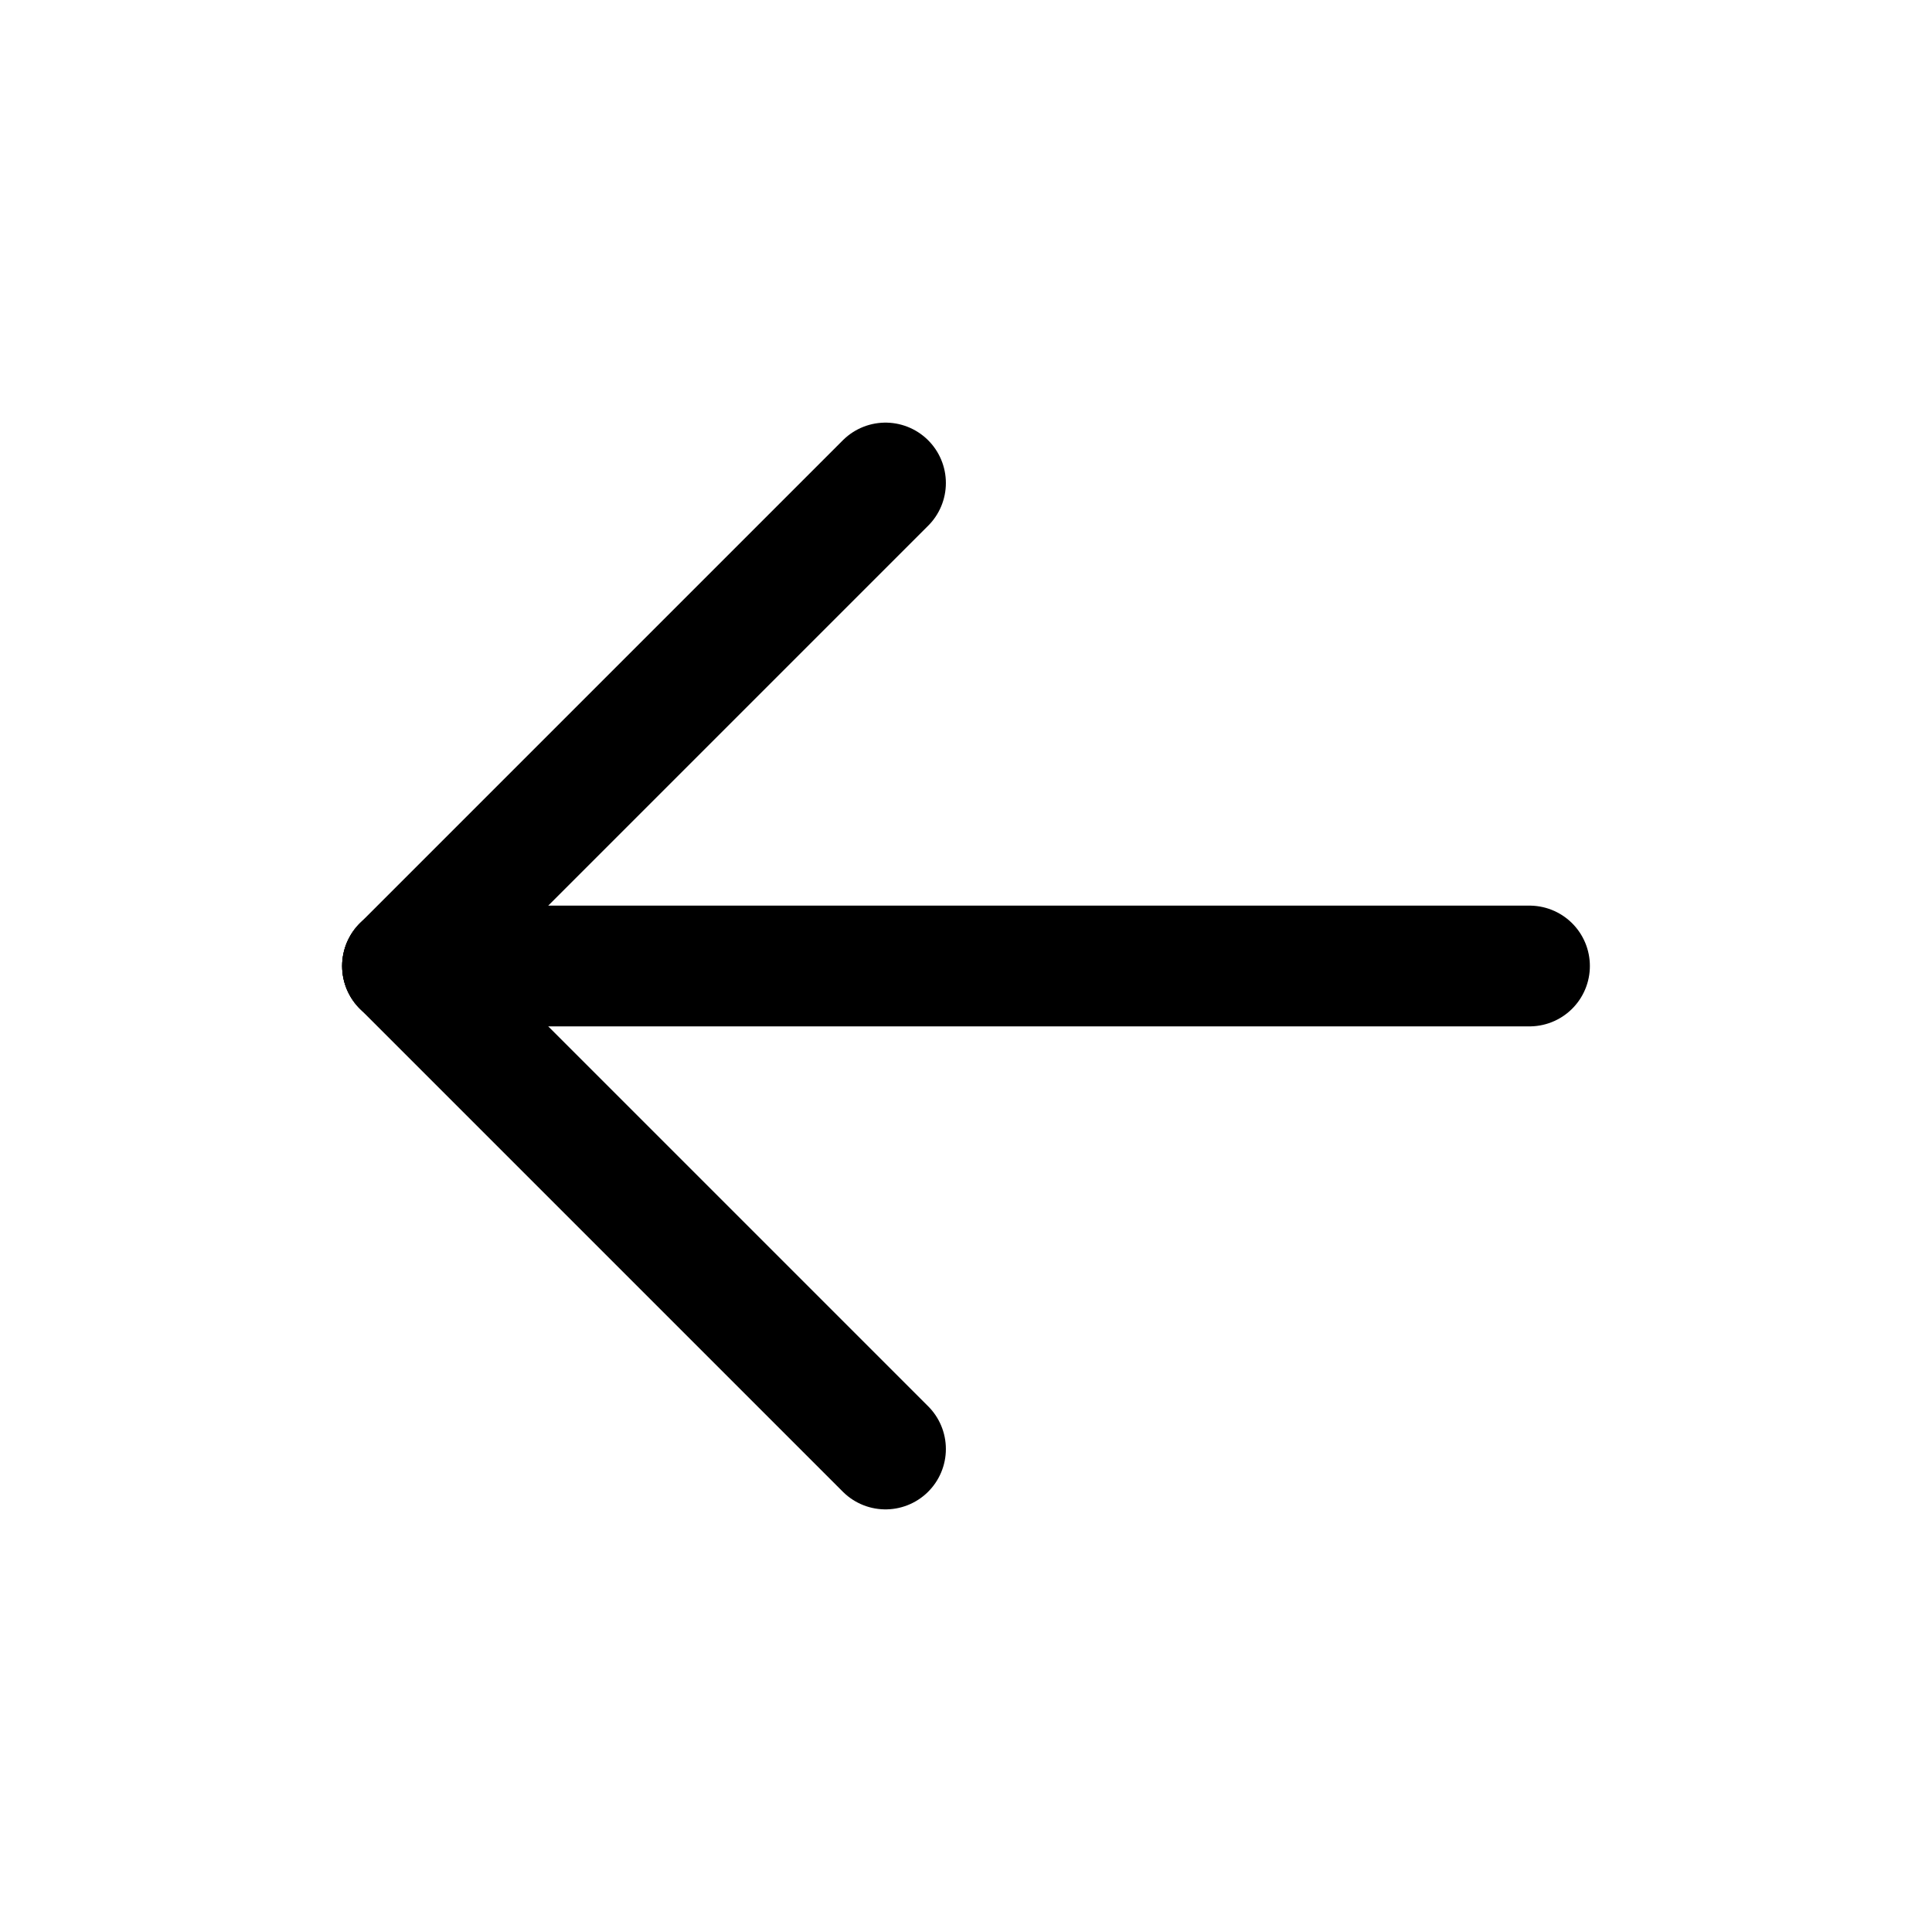
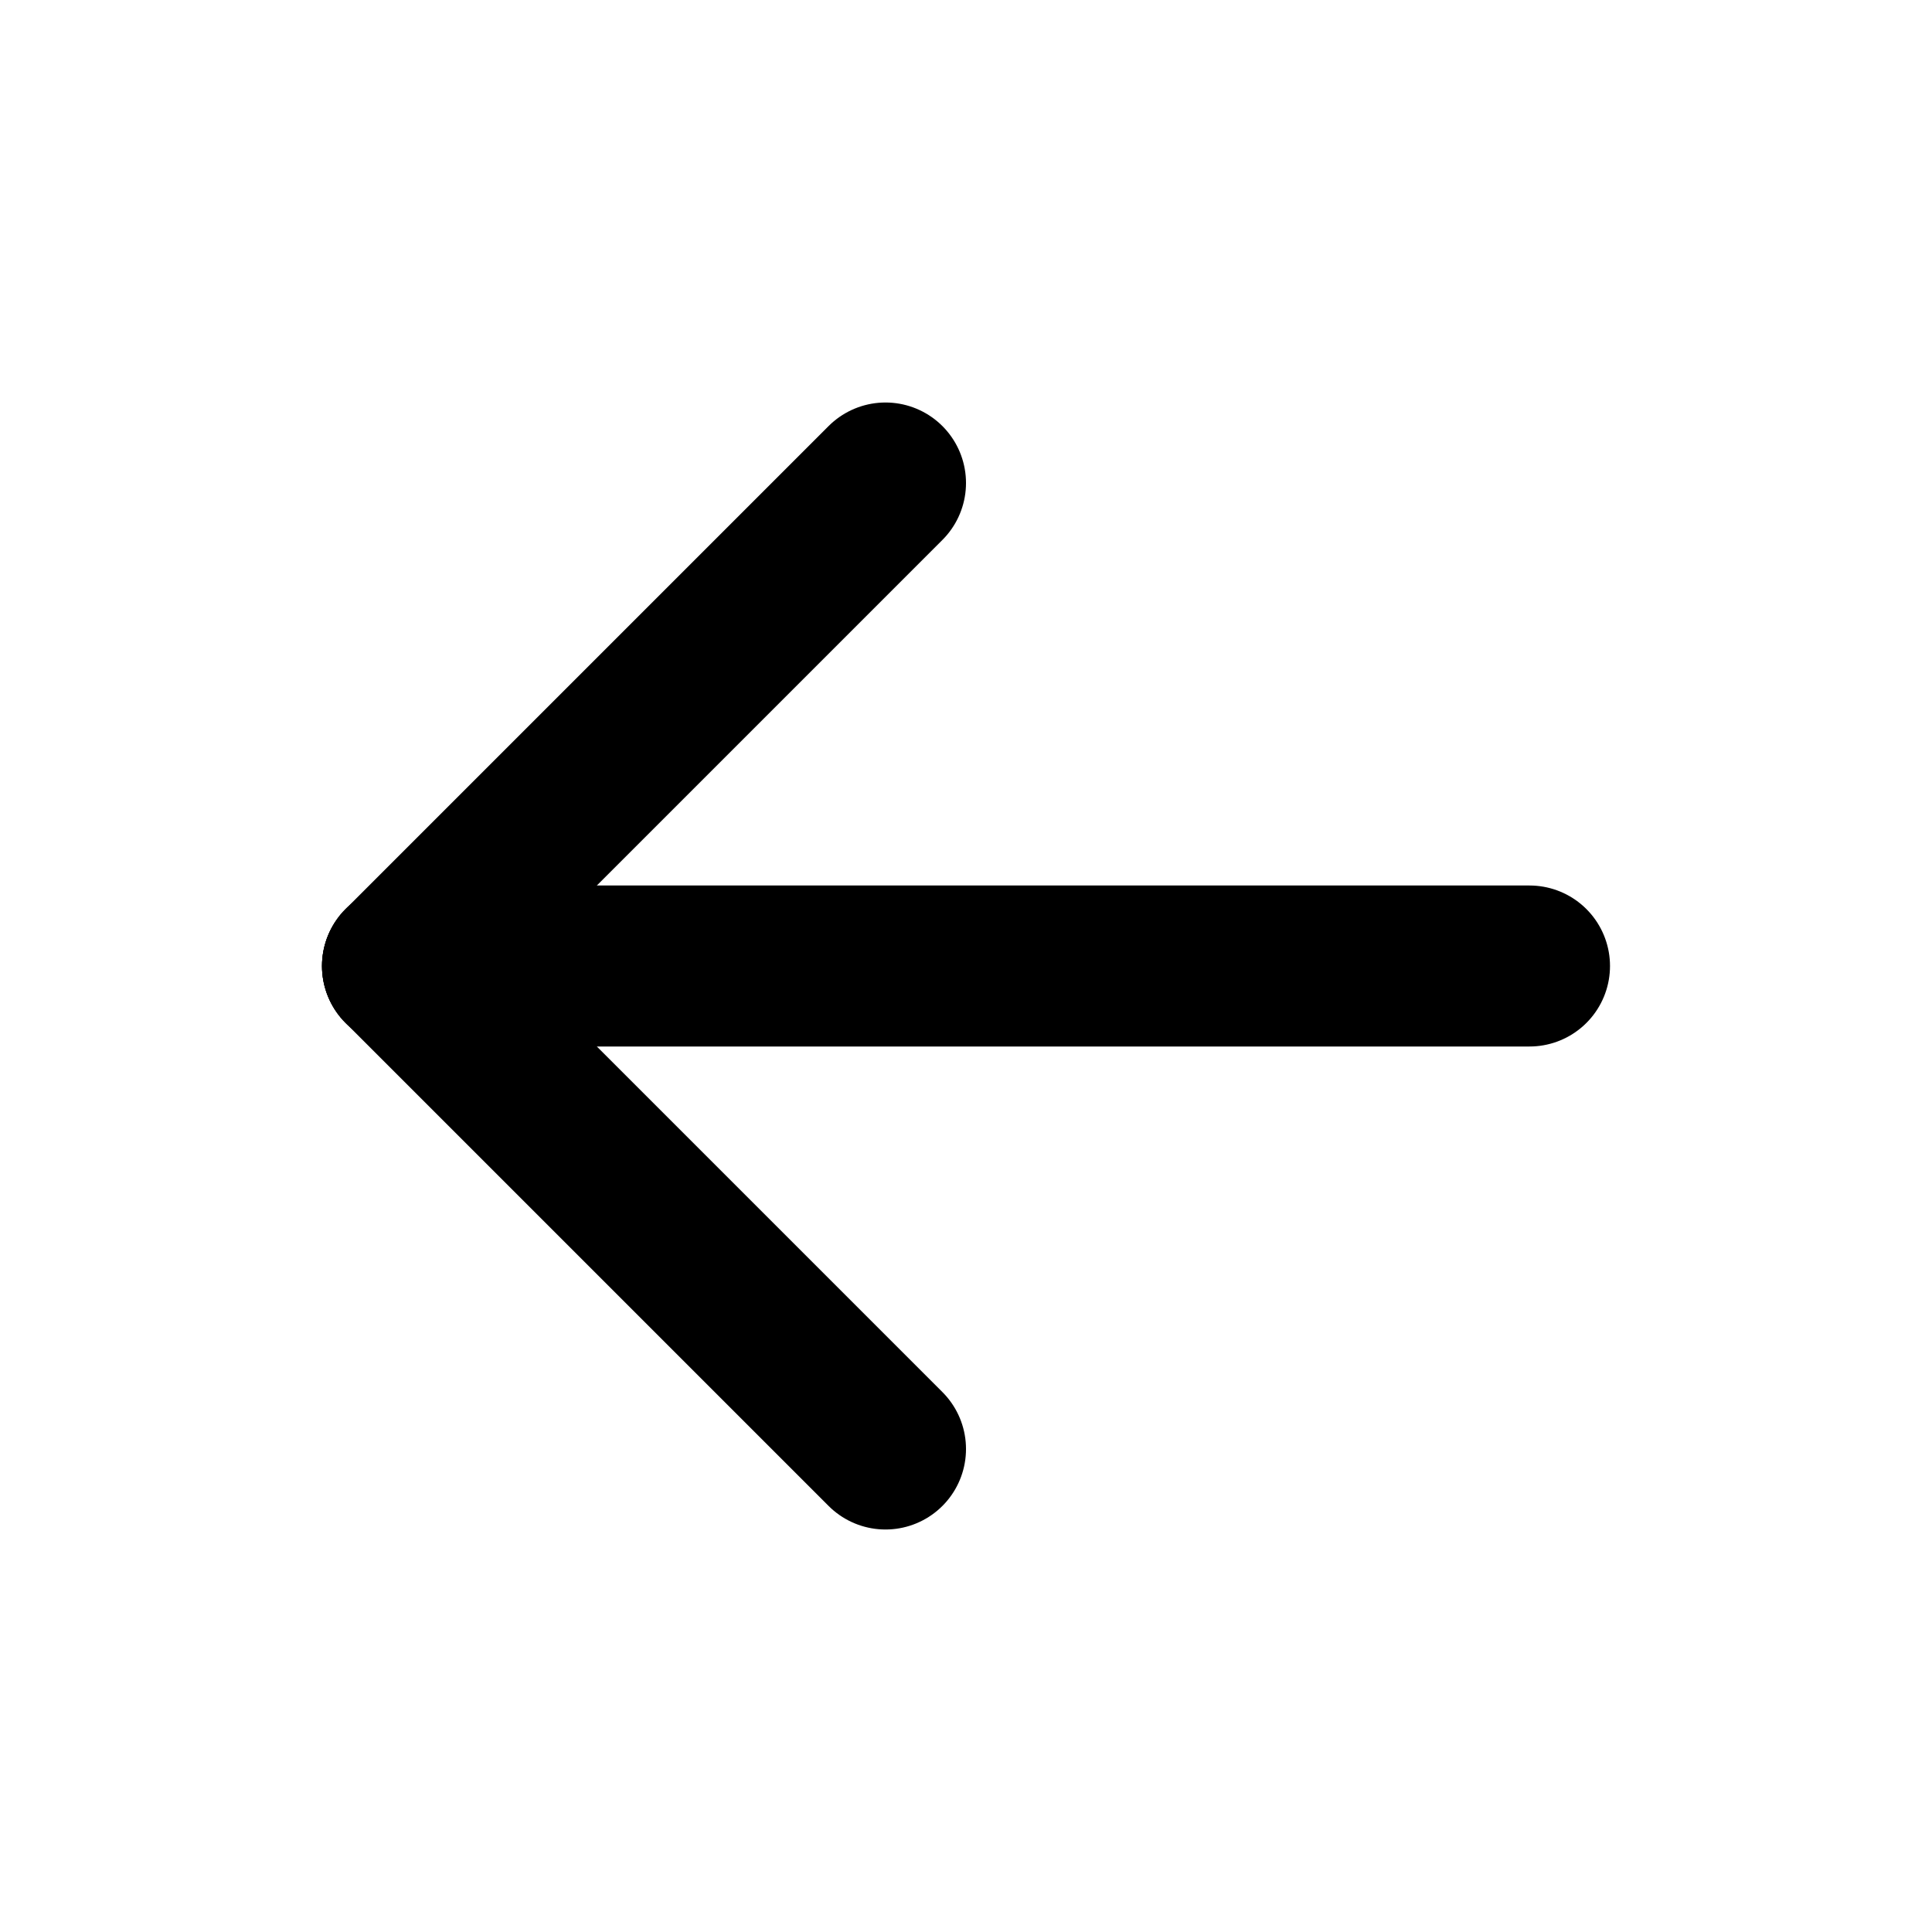
- <svg xmlns="http://www.w3.org/2000/svg" width="24" height="24" viewBox="0 0 24 24" fill="none" stroke="currentColor" stroke-width="1.5" stroke-linecap="round" stroke-linejoin="round" class="icon icon-tabler icons-tabler-outline icon-tabler-arrow-left">
-   <path stroke="none" d="M0 0h24v24H0z" fill="none" />
+ <svg xmlns="http://www.w3.org/2000/svg" width="24" height="24" viewBox="0 0 24 24" fill="none" stroke="currentColor" stroke-width="2" stroke-linecap="round" stroke-linejoin="round">
  <path d="M5 12l14 0" />
  <path d="M5 12l6 6" />
  <path d="M5 12l6 -6" />
</svg>
